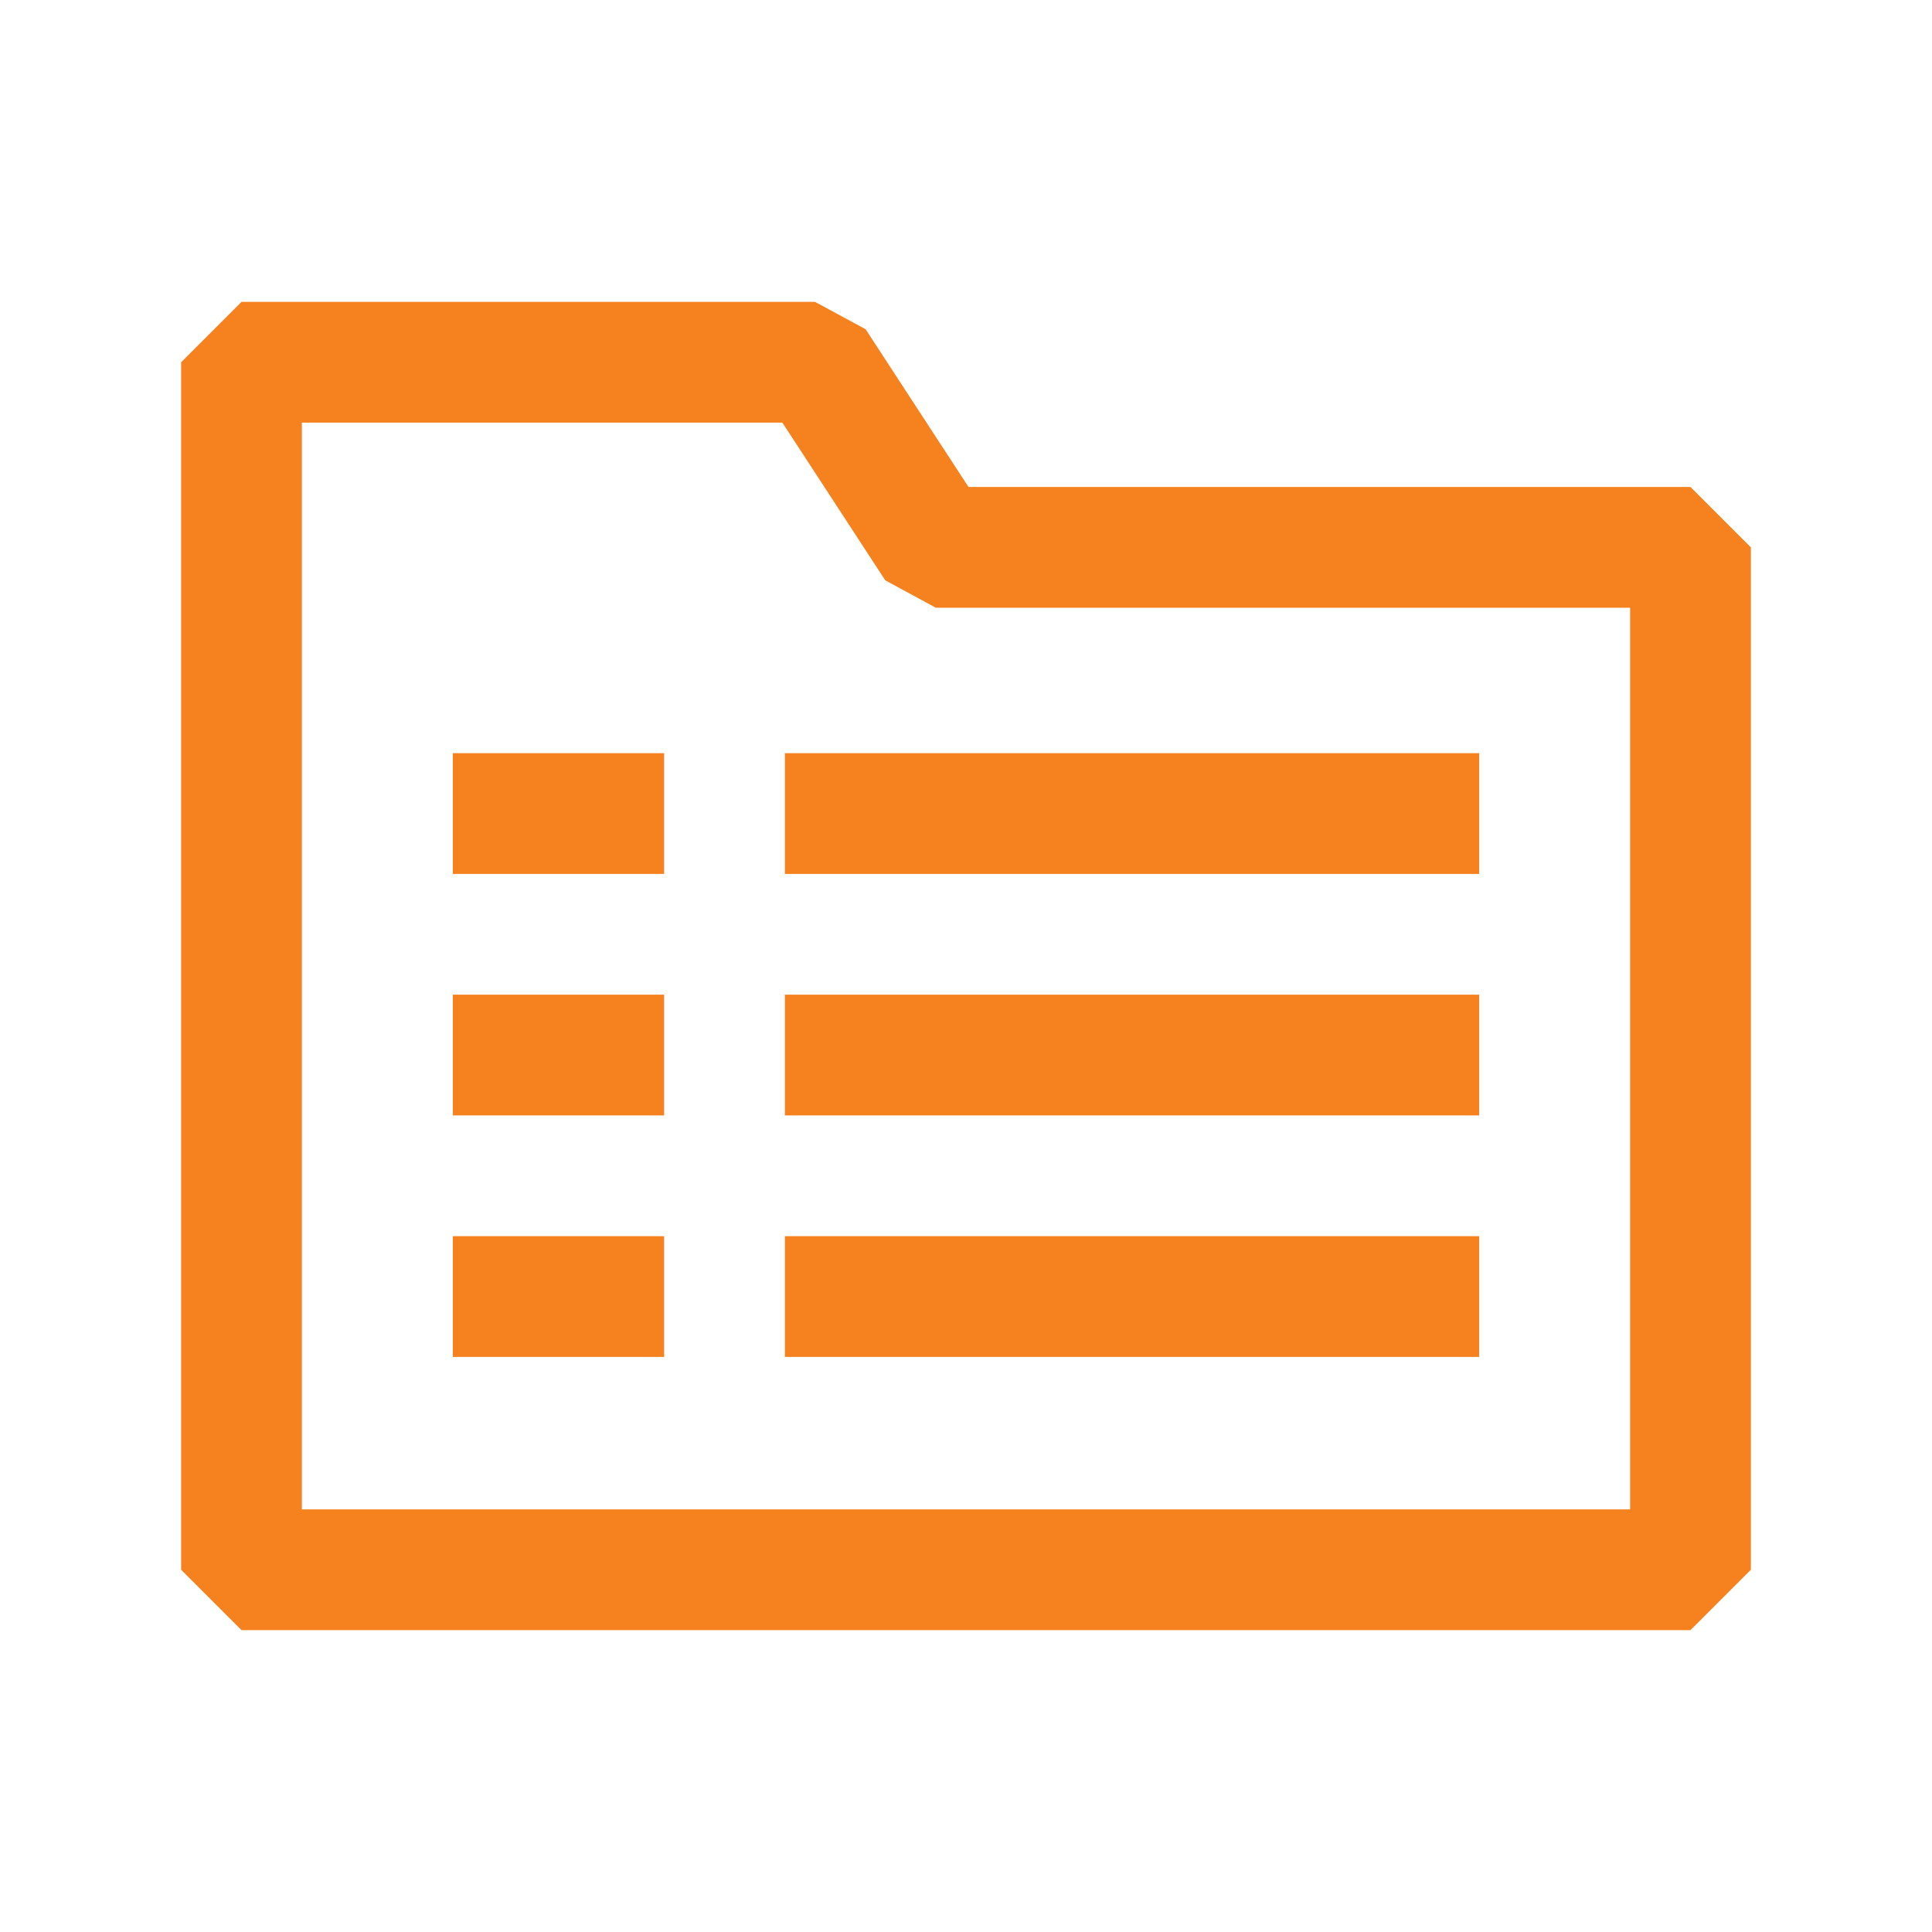
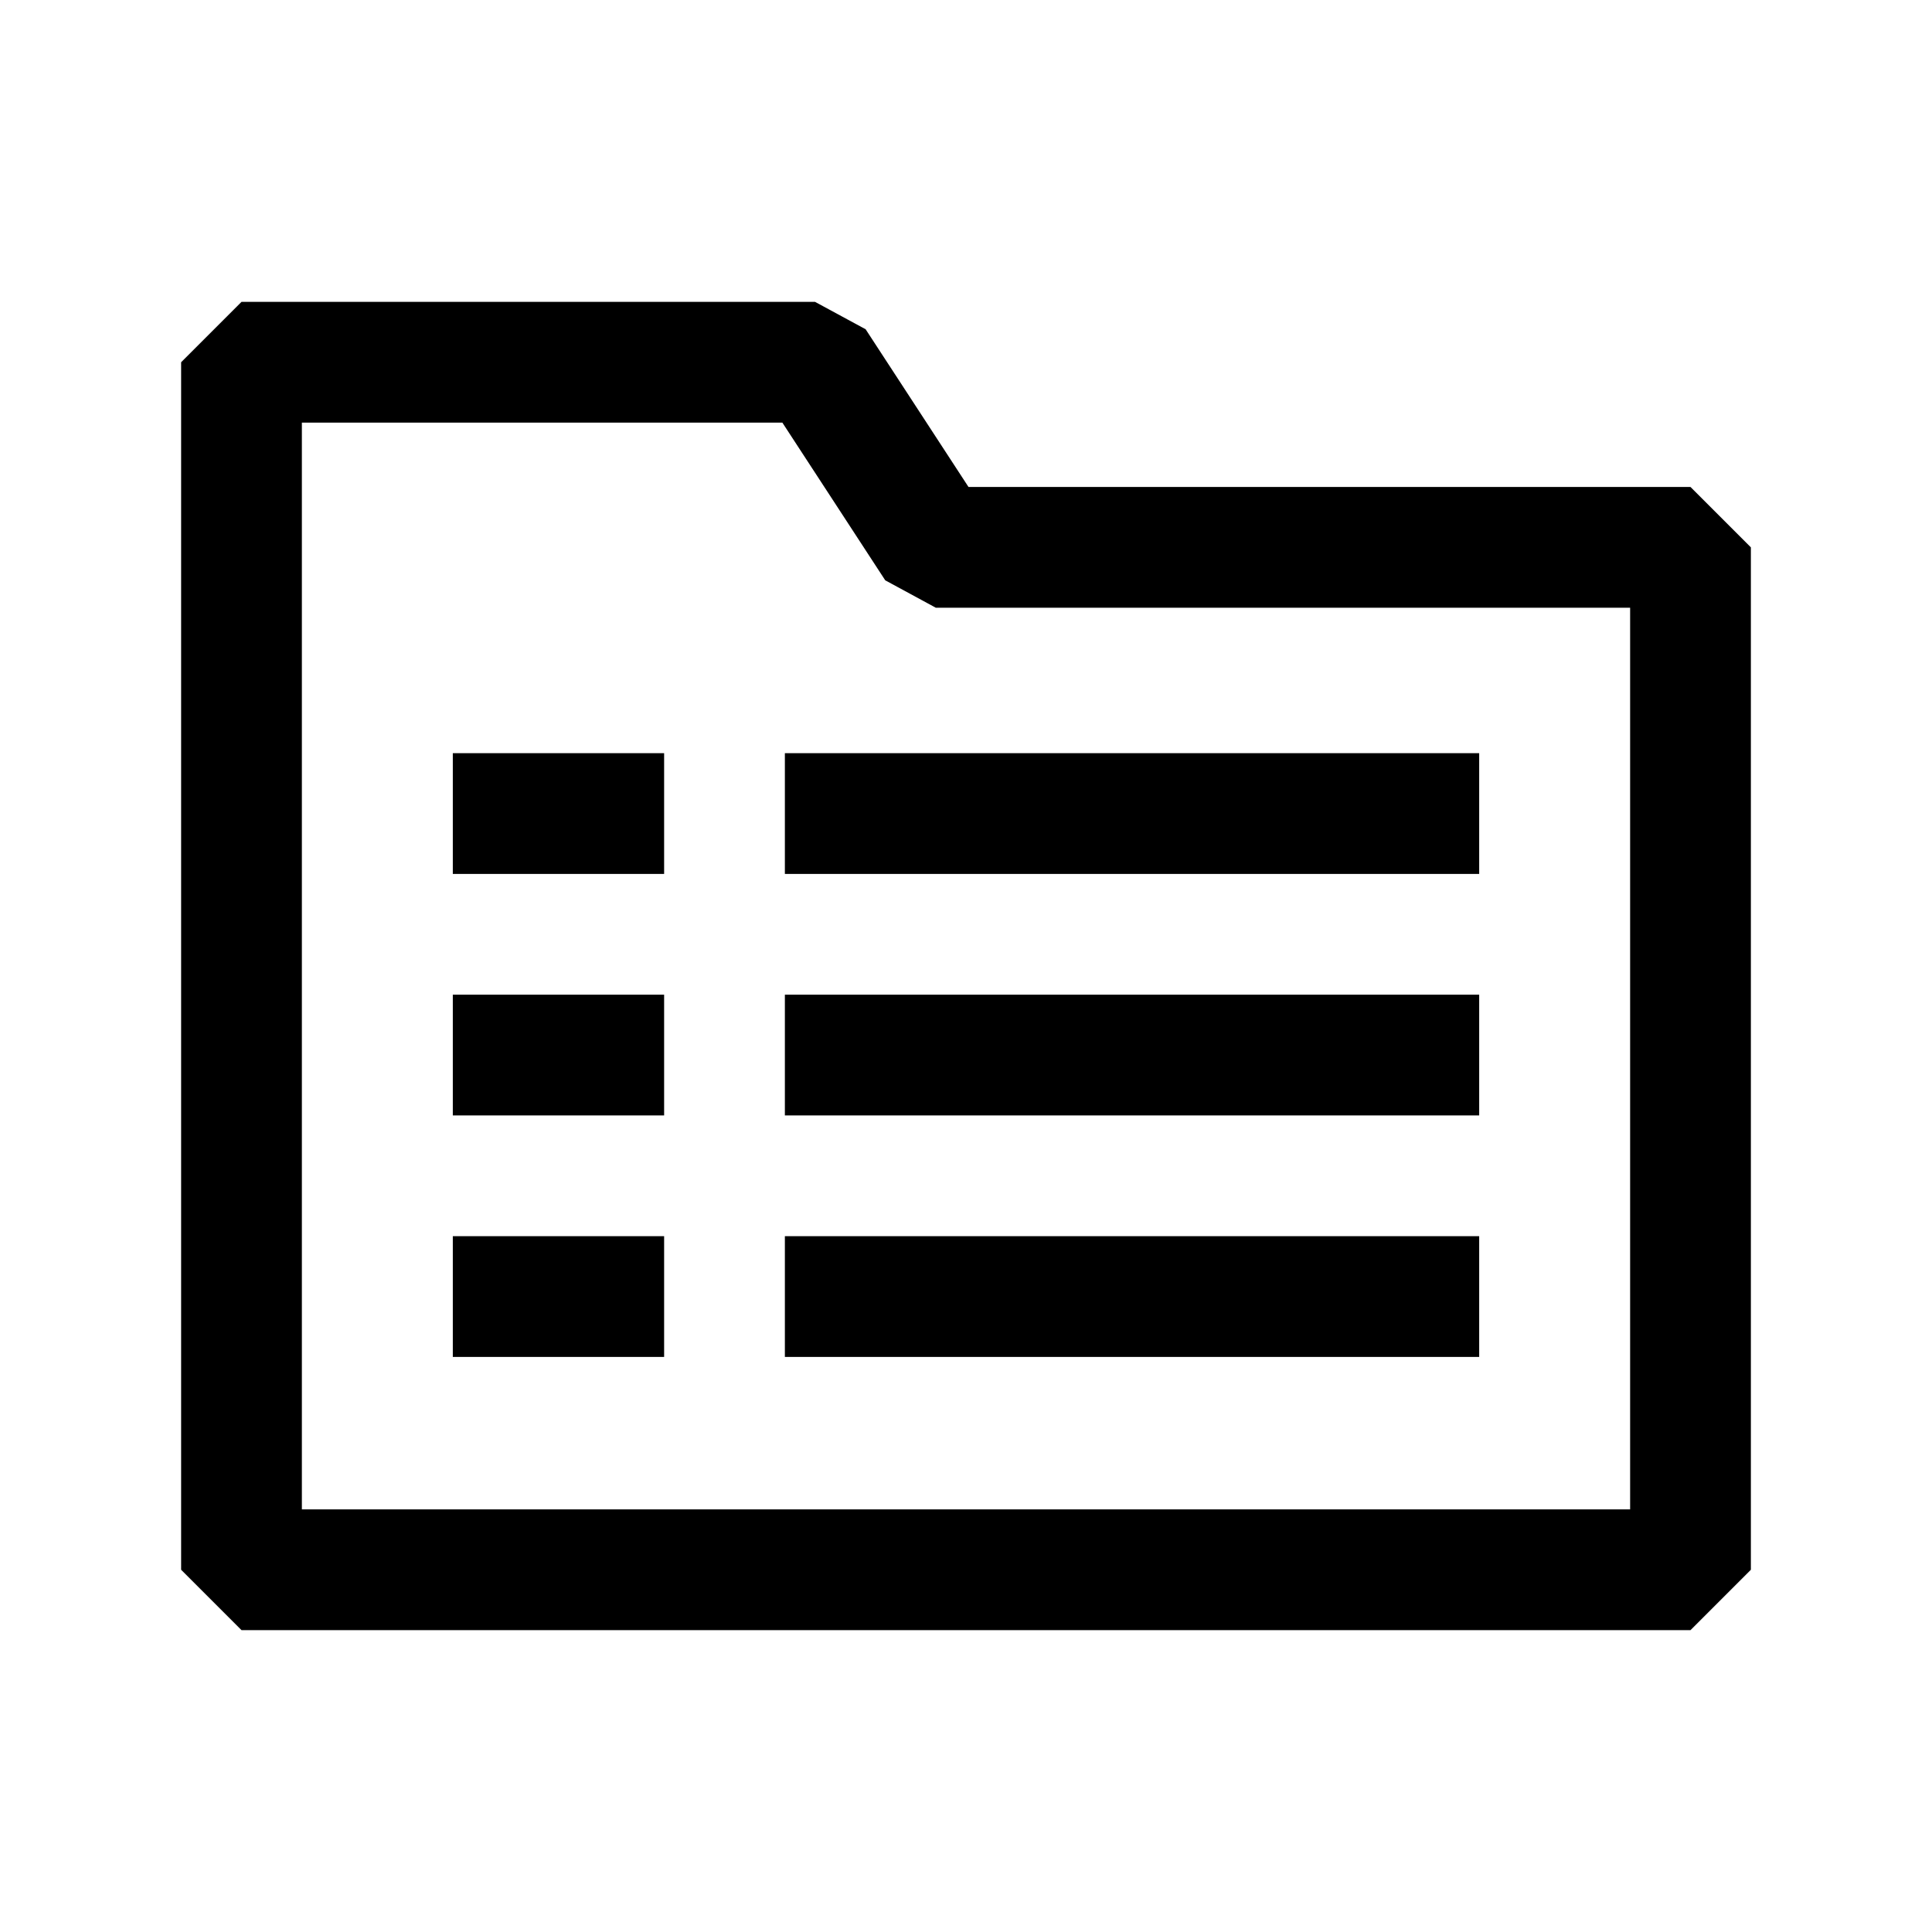
<svg xmlns="http://www.w3.org/2000/svg" width="64" height="64" fill="none" viewBox="0 0 64 64">
-   <path fill="#f6821f" d="M22 44.95h-7v-4h7zm-7-8h7v-4h-7zm7-8h-7v-4h7zm4 16h23v-4H26zm23-8H26v-4h23zm-23-8h23v-4H26z" />
-   <path fill="#f6821f" fill-rule="evenodd" d="m6 12 2-2h19l1.675.907 3.408 5.225H56l2 2V52l-2 2H8l-2-2zm4 2v36h44V20.132H31l-1.675-.908L25.917 14z" clip-rule="evenodd" />
+   <path fill="currentColor" d="M22 44.95h-7v-4h7zm-7-8h7v-4h-7zm7-8h-7v-4h7zm4 16h23v-4H26zm23-8H26v-4h23zm-23-8h23v-4H26z" />
+   <path fill="currentColor" fill-rule="evenodd" d="m6 12 2-2h19l1.675.907 3.408 5.225H56l2 2V52l-2 2H8l-2-2zm4 2v36h44V20.132H31l-1.675-.908L25.917 14z" clip-rule="evenodd" />
</svg>
